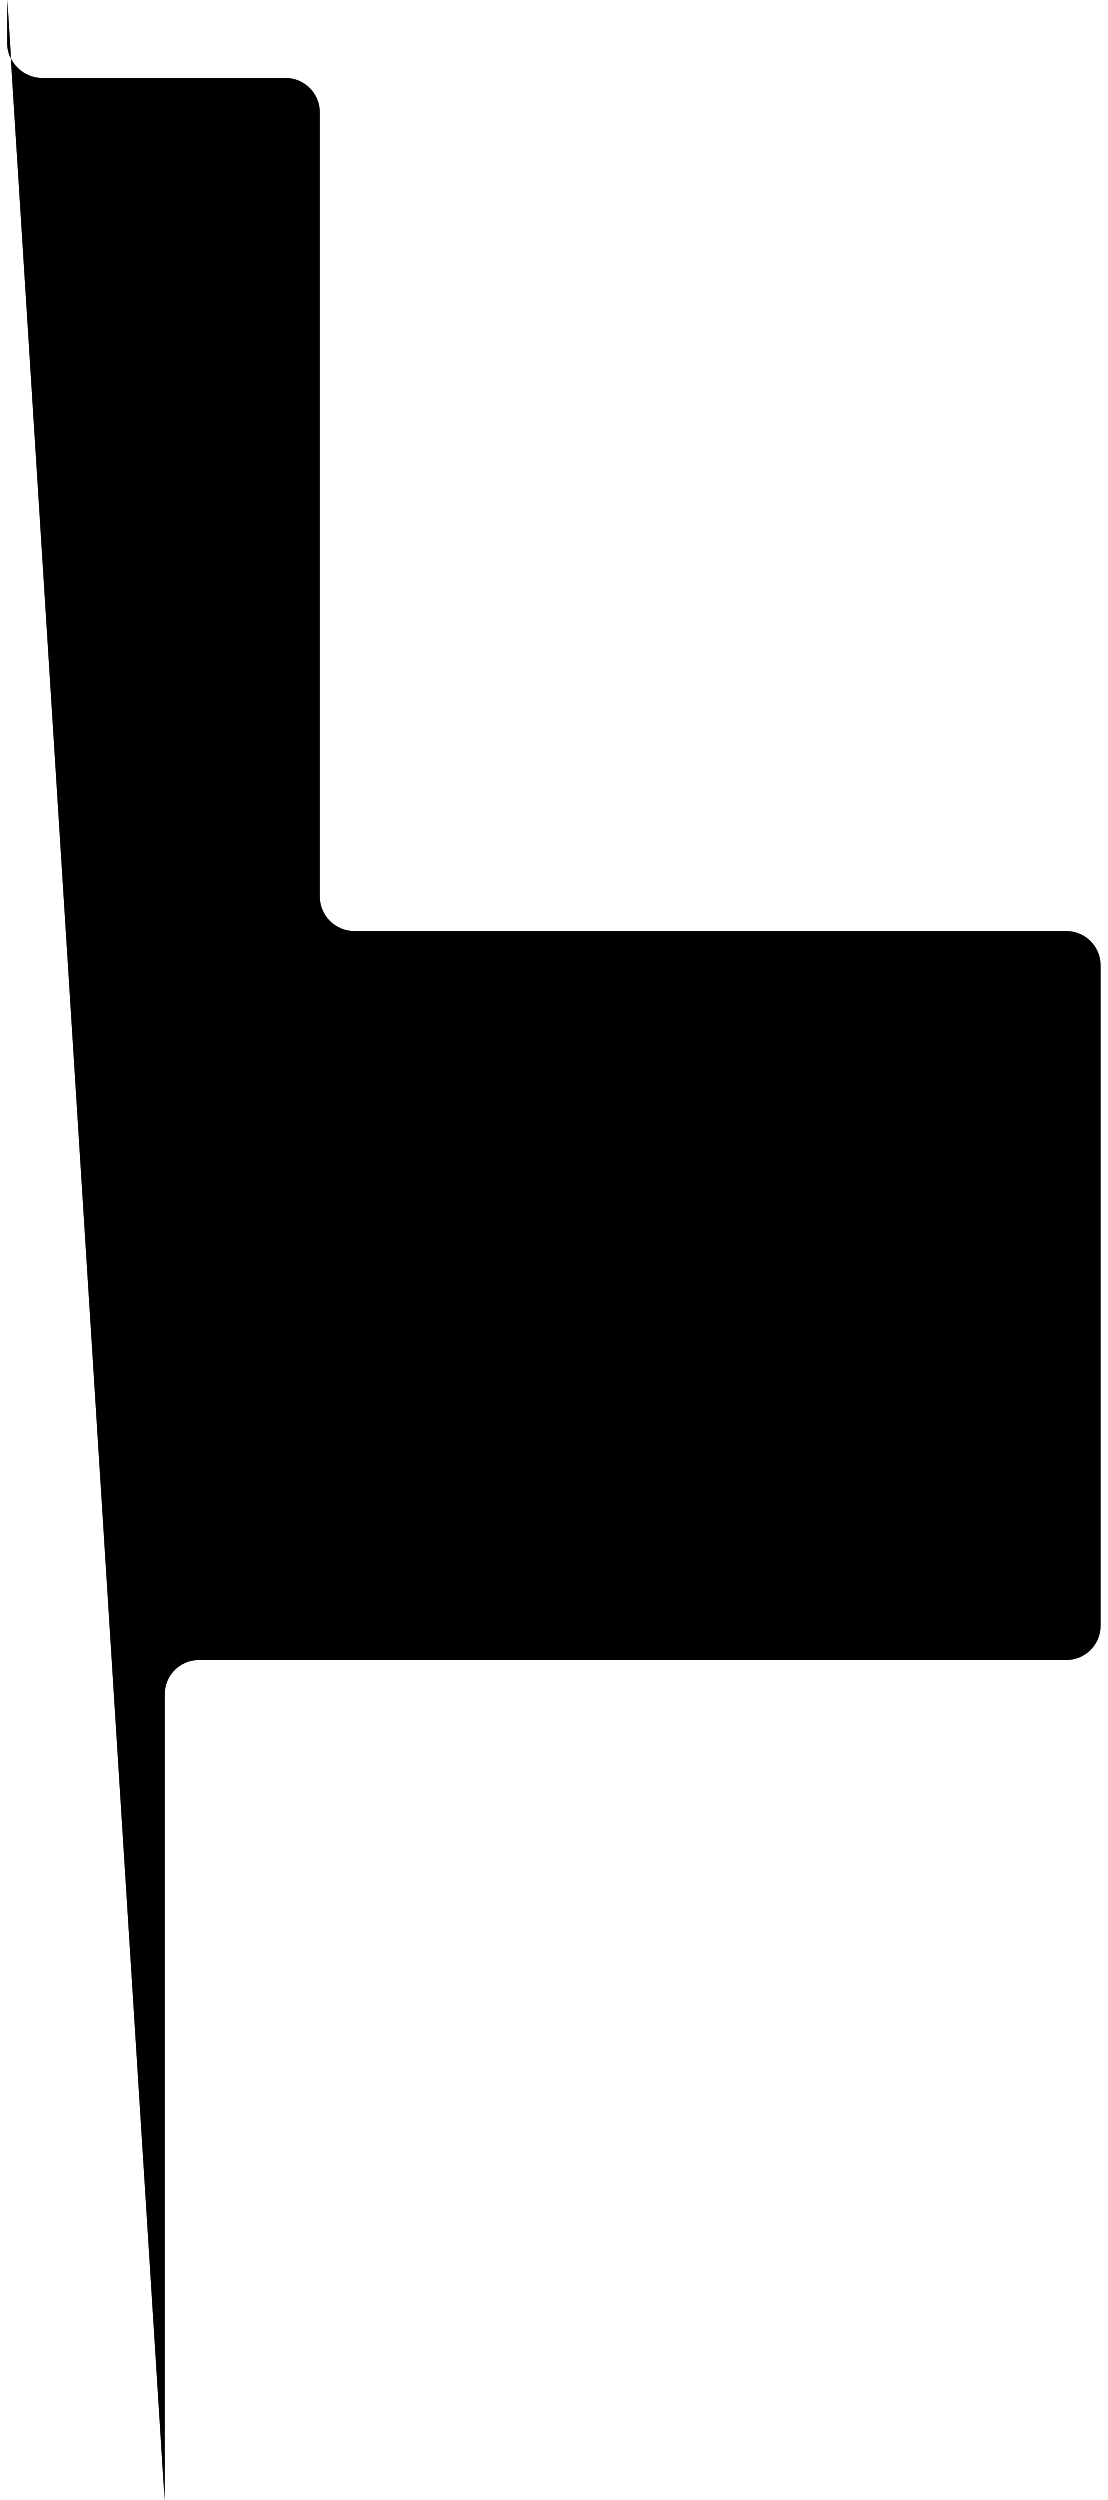
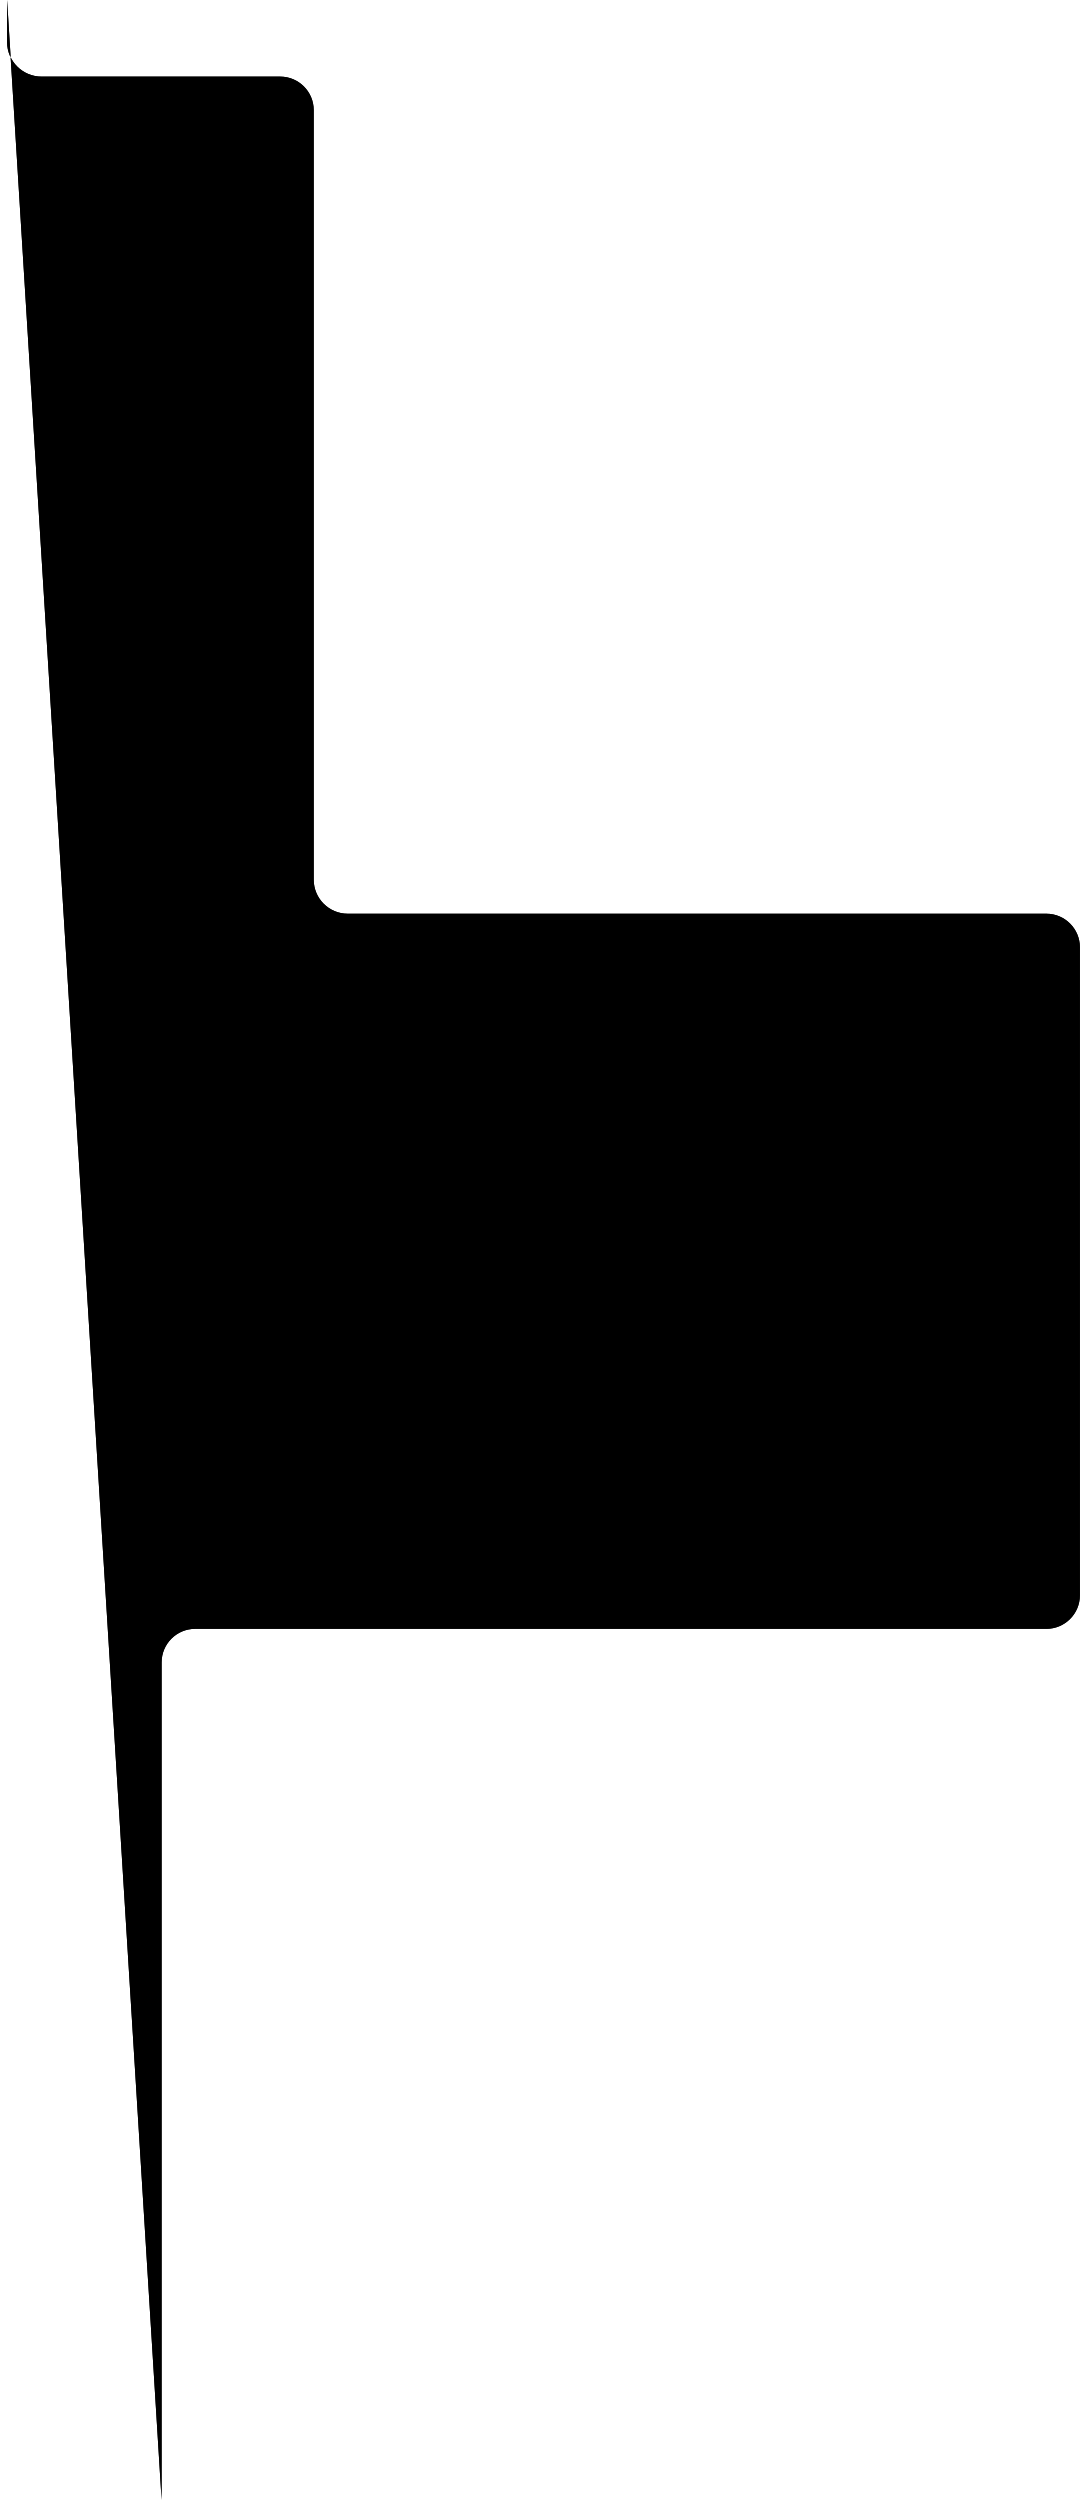
- <svg xmlns="http://www.w3.org/2000/svg" id="section6-pipe" class="pipe" viewBox="0 0 766 1729">
-   <path class="background" d="M5 0v29.7C5 43.1 15.9 54 29.3 54h168.2c13 0 23.6 10.6 23.6 23.6V620c0 13.3 10.8 24 24 24h492.4c13 0 23.6 10.6 23.6 23.6v456.8c0 13-10.6 23.6-23.6 23.6h-600c-13 0-23.6 10.6-23.6 23.6V1729" />
-   <path class="foreground" d="M5 0v29.7C5 43.1 15.9 54 29.3 54h168.2c13 0 23.6 10.6 23.6 23.6V620c0 13.3 10.8 24 24 24h492.4c13 0 23.6 10.6 23.6 23.6v456.8c0 13-10.6 23.6-23.6 23.6h-600c-13 0-23.6 10.6-23.6 23.6V1729" />
+ <svg xmlns="http://www.w3.org/2000/svg" id="section6-pipe" class="pipe -large" viewBox="0 0 766 1762">
+   <path class="background" d="M5 0v29.7C5 43.1 15.9 54 29.3 54h168.2c13 0 23.6 10.6 23.6 23.6V620c0 13.3 10.8 24 24 24h492.4c13 0 23.6 10.6 23.6 23.6v456.8c0 13-10.6 23.6-23.6 23.6h-600c-13 0-23.6 10.6-23.6 23.6V1762" />
+   <path class="foreground" d="M5 0v29.7C5 43.1 15.9 54 29.3 54h168.2c13 0 23.6 10.6 23.6 23.6V620c0 13.3 10.8 24 24 24h492.4c13 0 23.6 10.6 23.6 23.6v456.8c0 13-10.6 23.6-23.6 23.6h-600c-13 0-23.6 10.6-23.6 23.6V1762" />
</svg>
